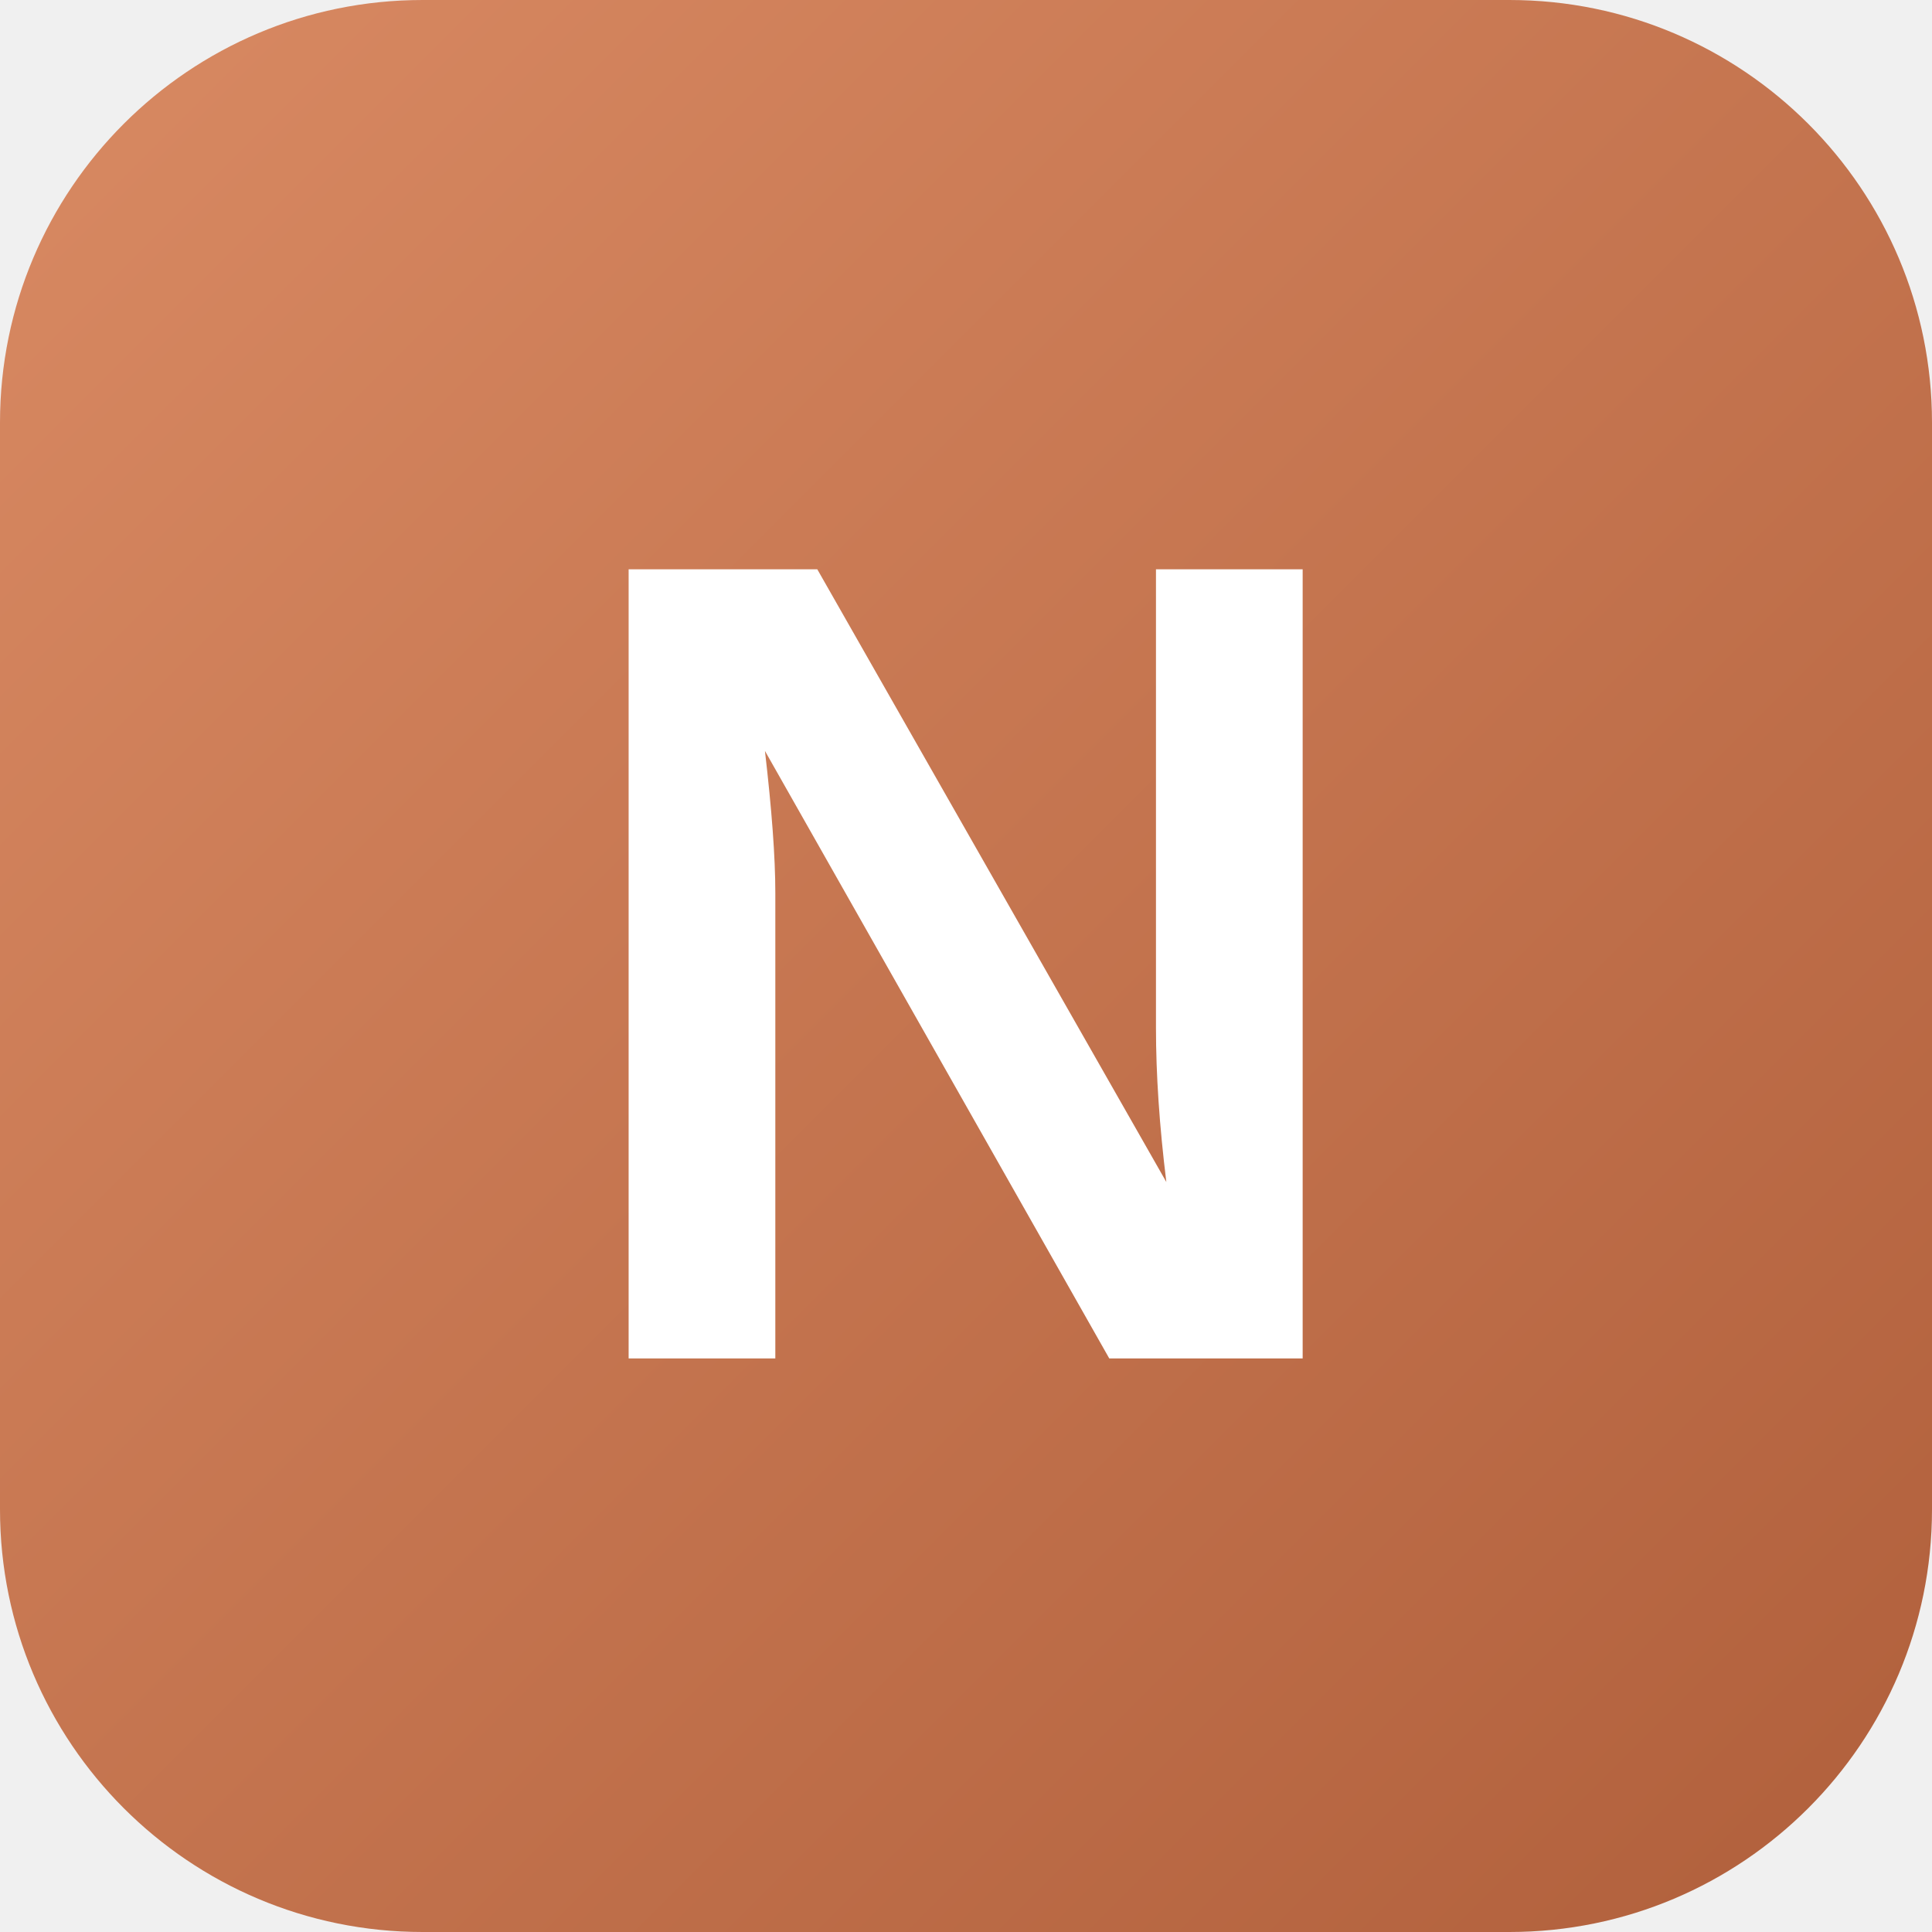
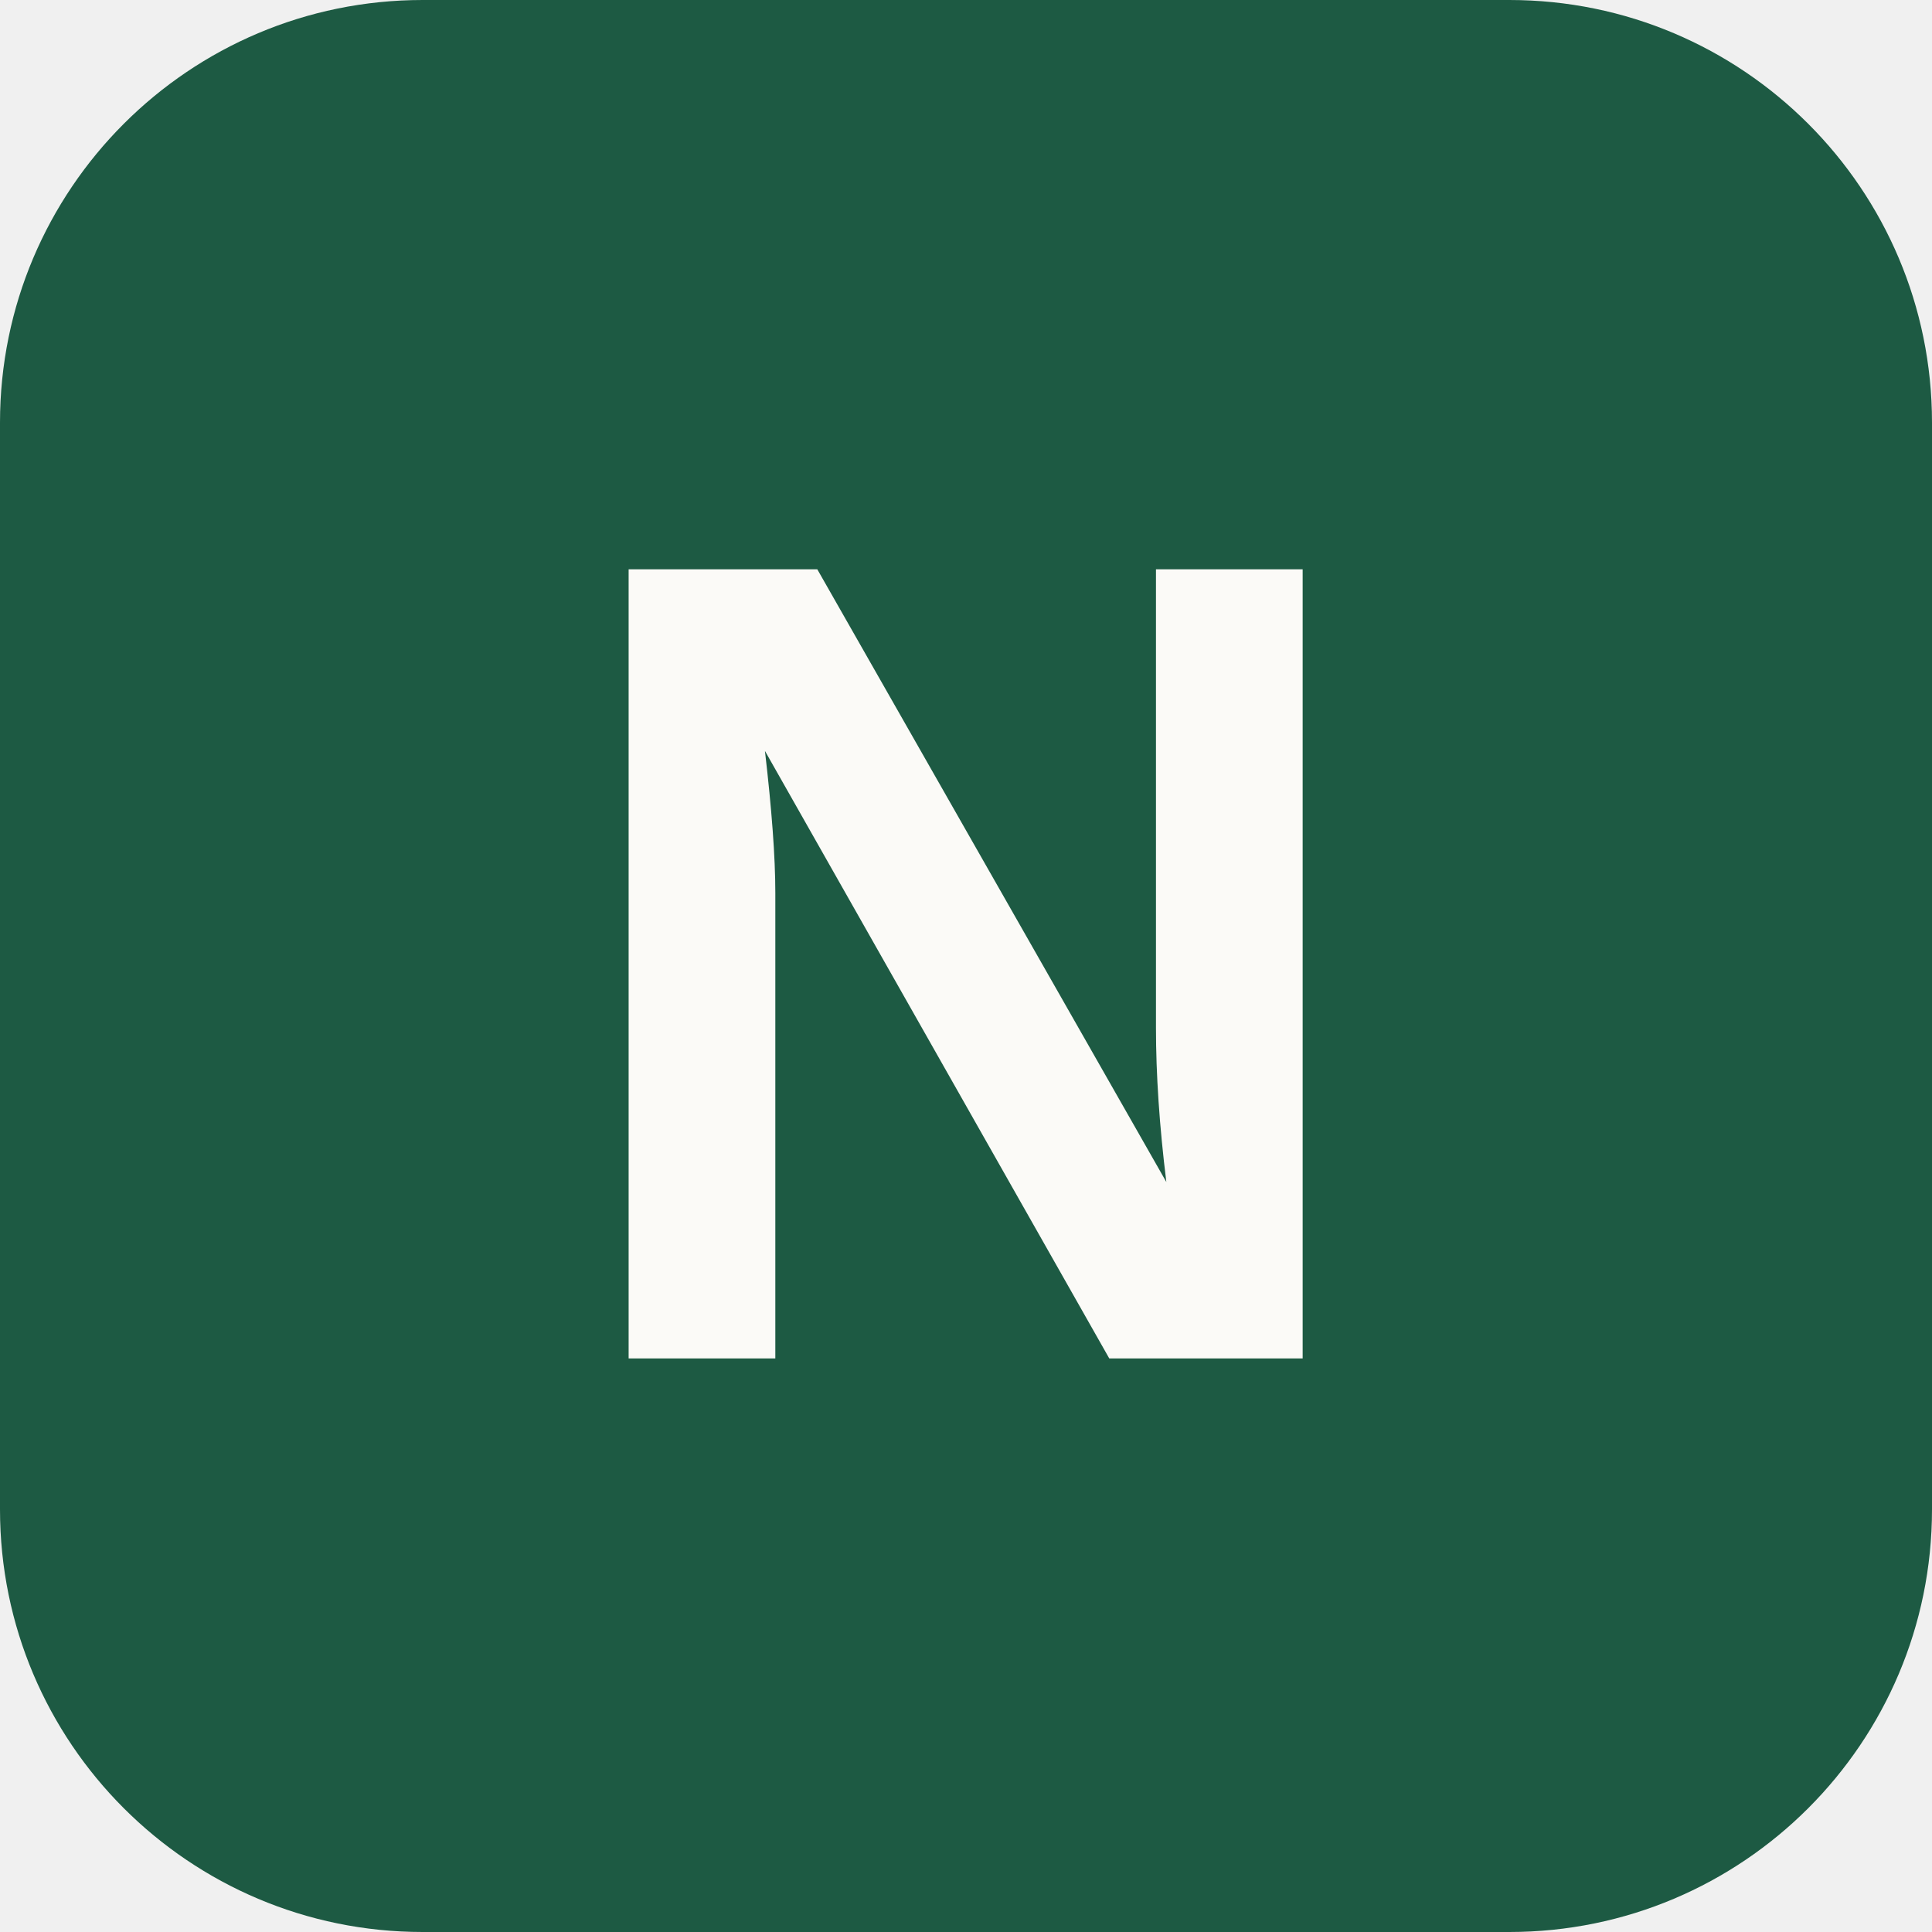
<svg xmlns="http://www.w3.org/2000/svg" viewBox="0 0 64 64" role="img" aria-label="gnikesh">
-   <defs>
-     <linearGradient id="g" x1="0" y1="0" x2="1" y2="1">
-       <stop offset="0" stop-color="#d98a63" />
-       <stop offset="1" stop-color="#b05f3b" />
-     </linearGradient>
-   </defs>
-   <rect width="64" height="64" rx="14" fill="url(#g)" />
-   <text x="32" y="45" font-family="system-ui, -apple-system, Arial, sans-serif" font-size="38" font-weight="800" fill="#ffffff" text-anchor="middle">N</text>
+   <style>
+     rect { fill: #1d5a43; }
+     text { fill: #fbfaf7; }
+     @media (prefers-color-scheme: dark) {
+       rect { fill: #8fd4b6; }
+       text { fill: #0f1110; }
+     }
+   </style>
+   <rect width="64" height="64" rx="14" />
+   <text x="32" y="45" font-family="system-ui, -apple-system, Arial, sans-serif" font-size="38" font-weight="800" text-anchor="middle">N</text>
</svg>
